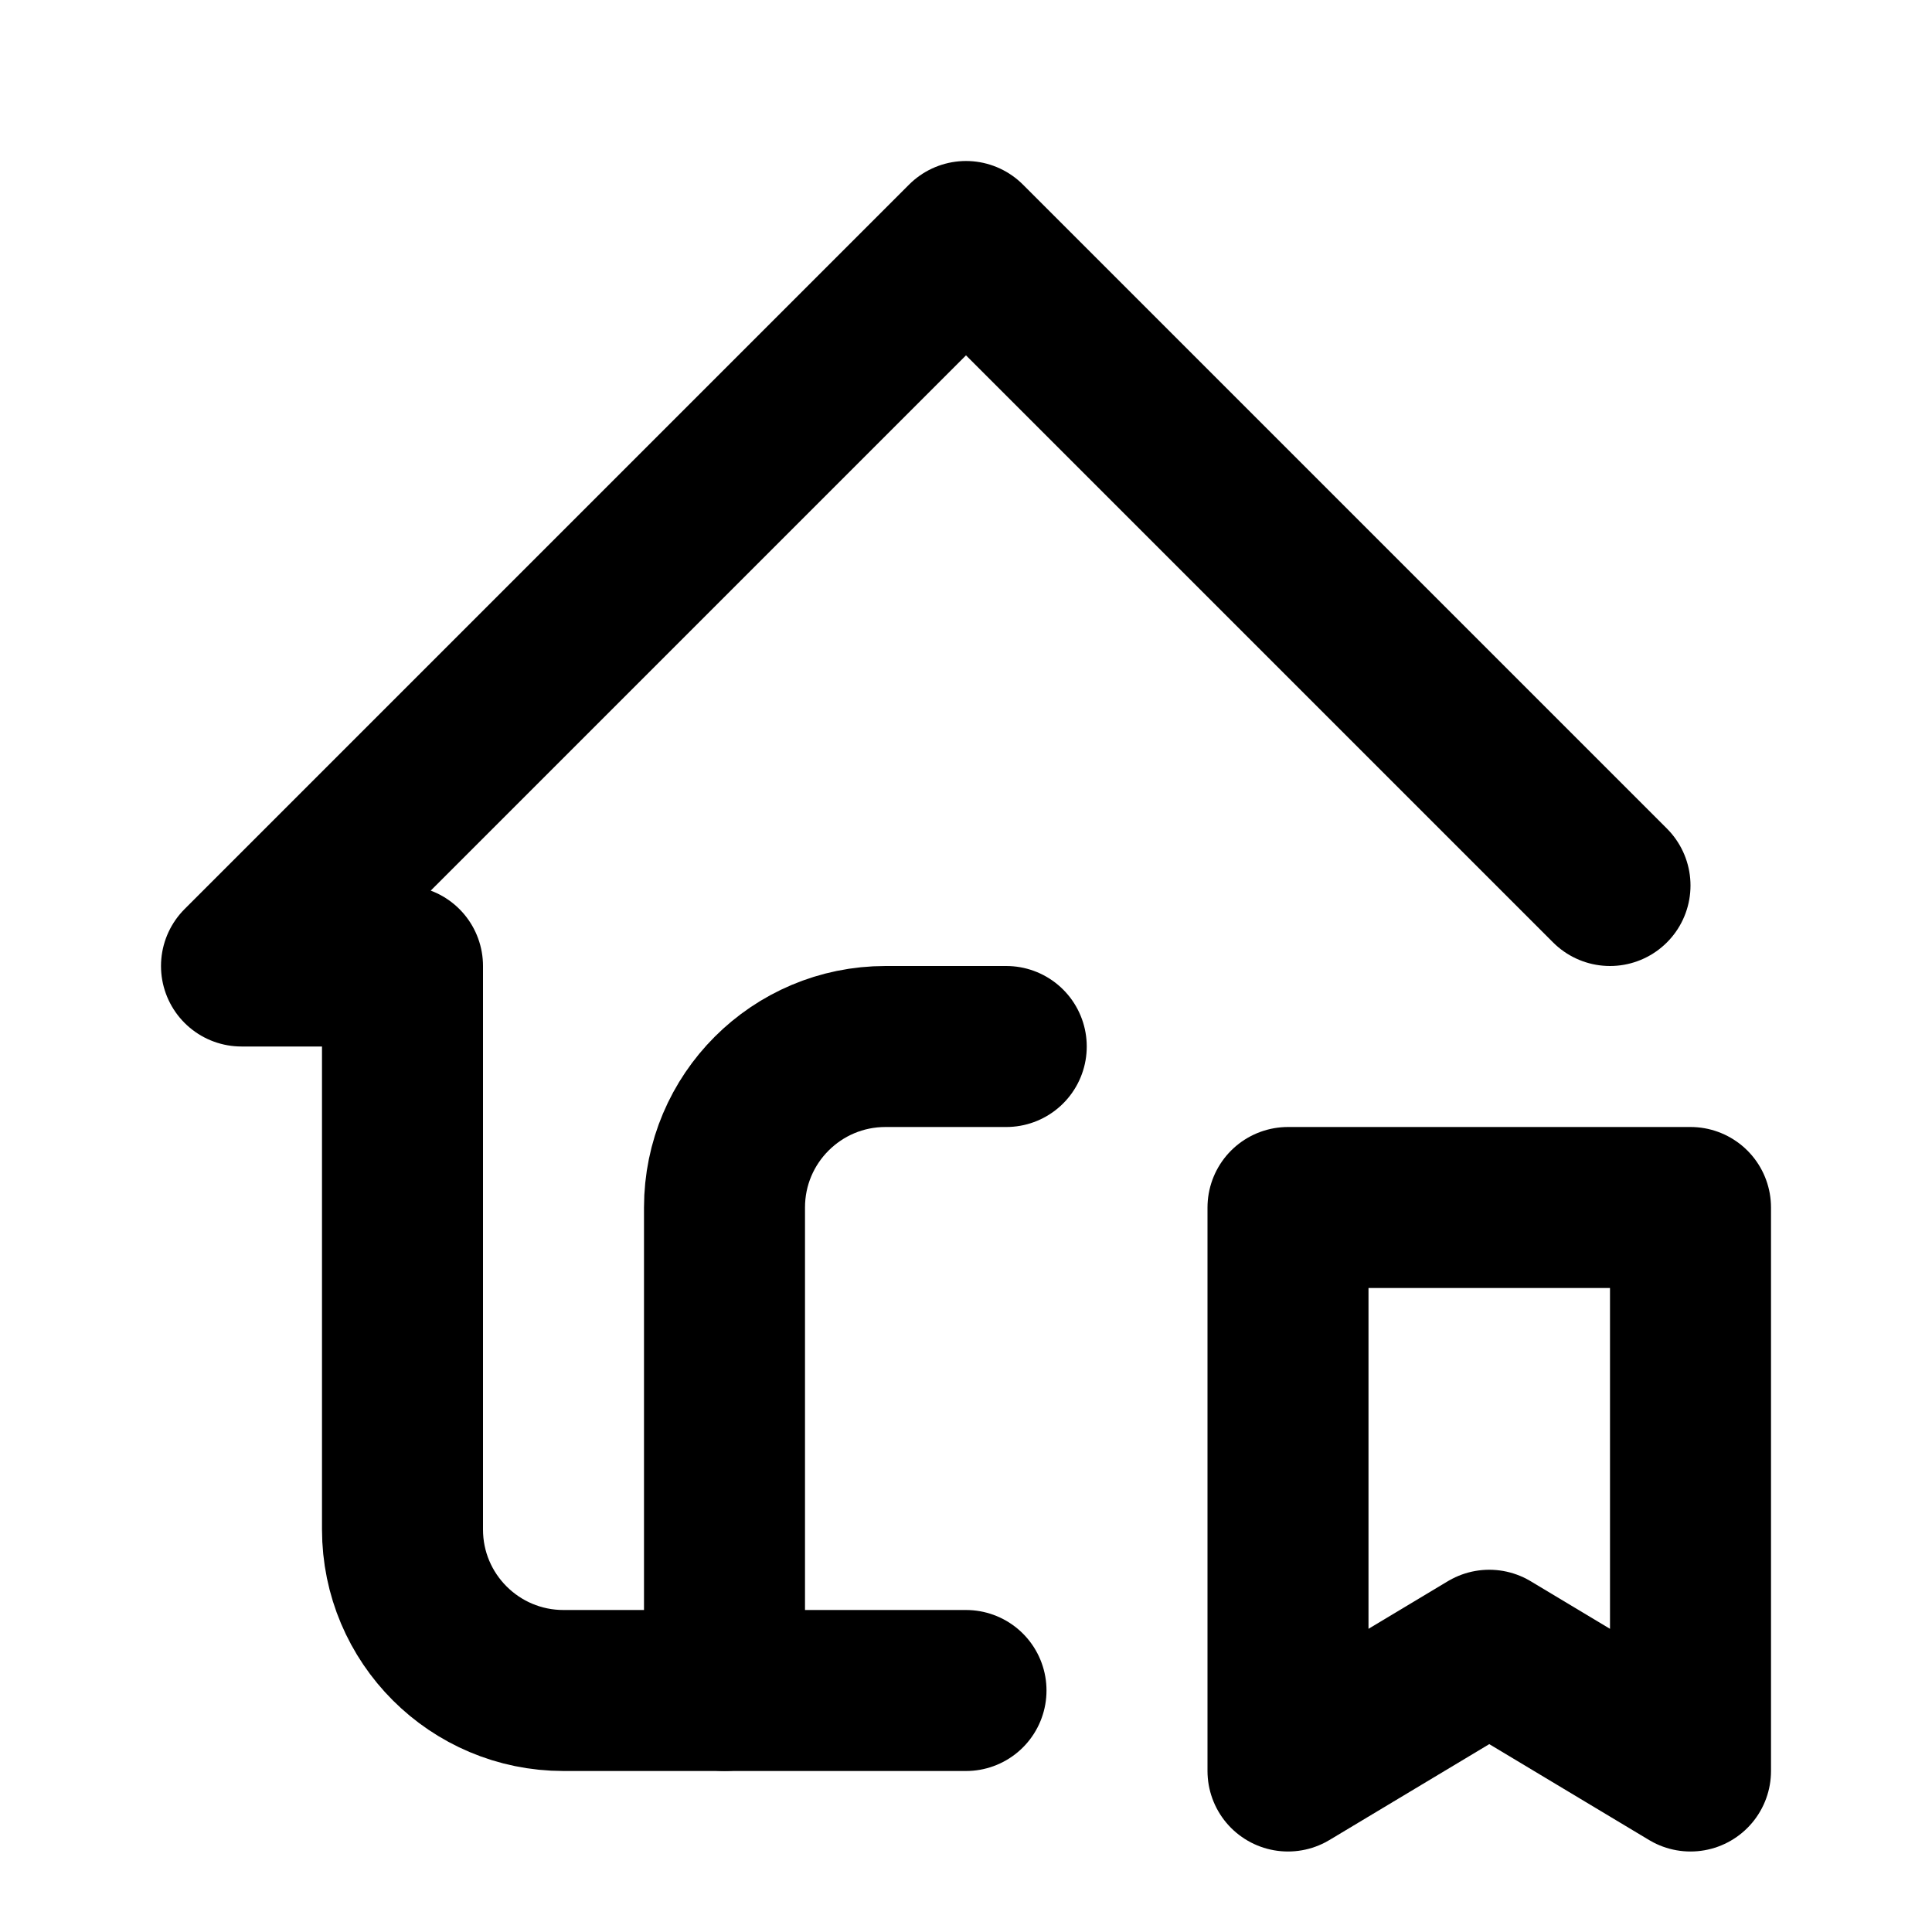
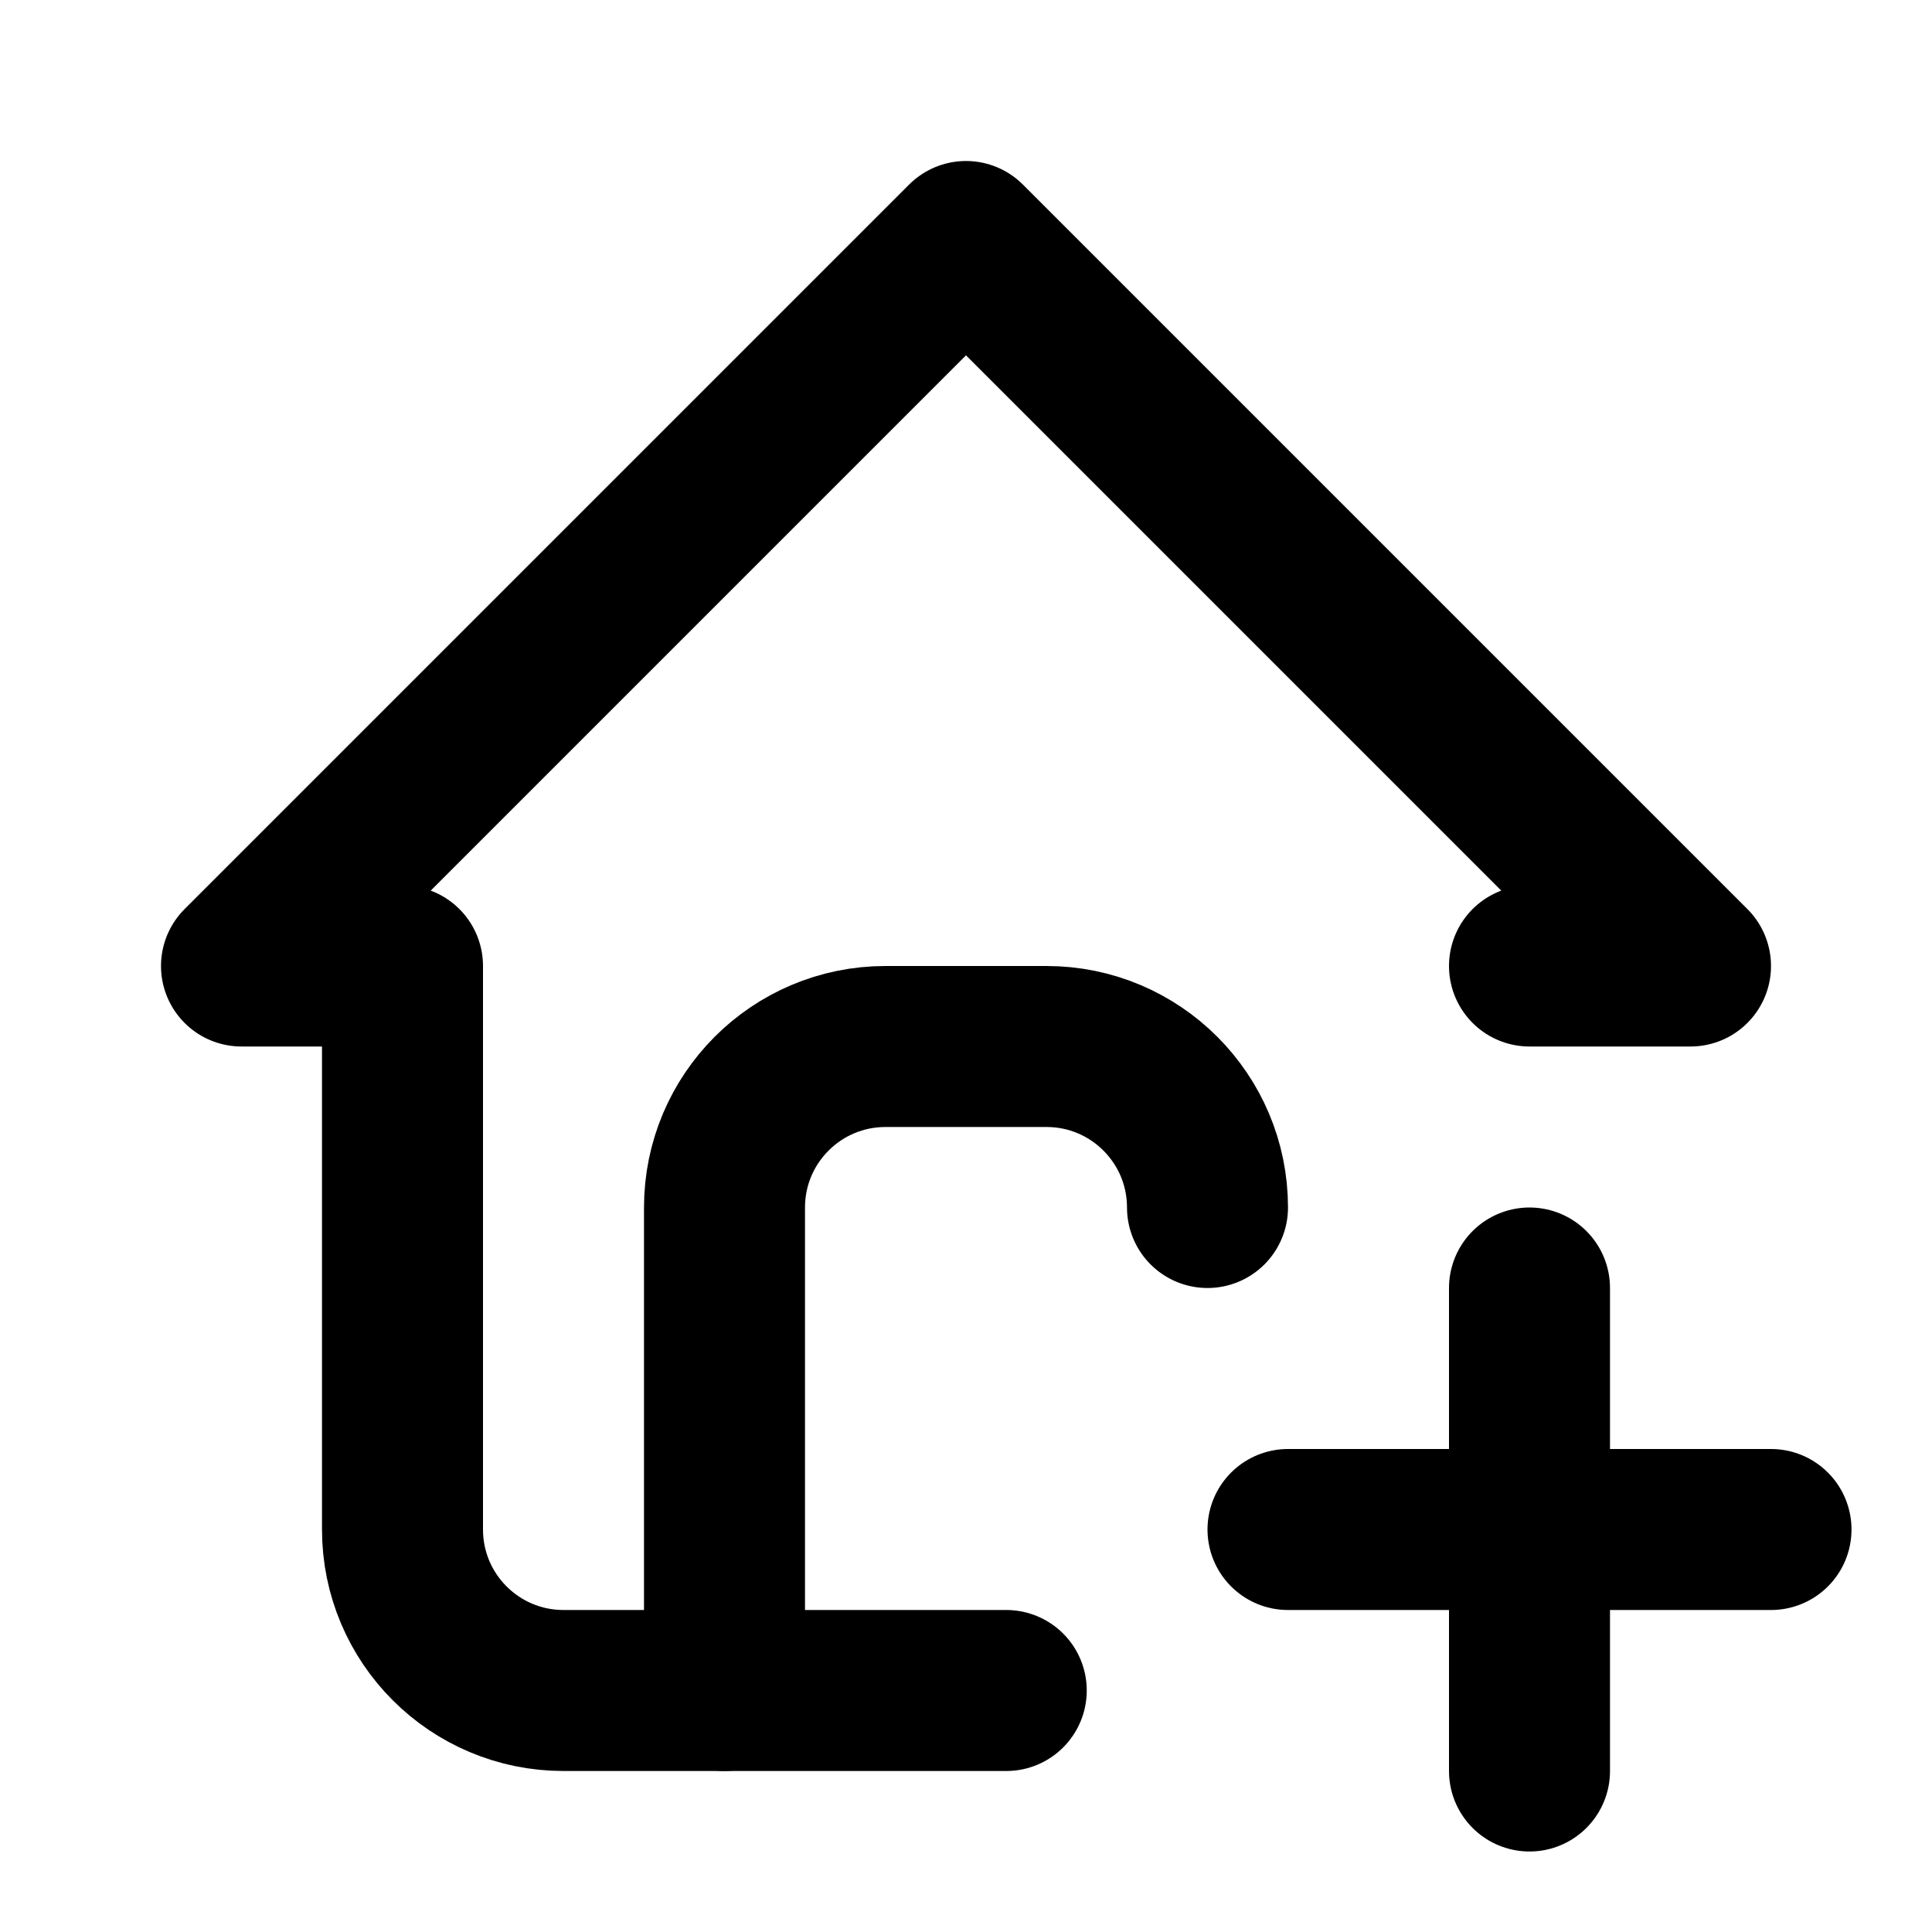
<svg xmlns="http://www.w3.org/2000/svg" width="512" height="512" viewBox="0 0 24 24" fill="#000000">
  <g fill="none" stroke="#000000" stroke-linecap="round" stroke-linejoin="round" stroke-width="2">
-     <path d="M16 15h5v7l-2.5-1.5L16 22z" />
-     <path d="m20 11l-8-8l-9 9h2v7a2 2 0 0 0 2 2h5" />
-     <path d="M9 21v-6a2 2 0 0 1 2-2h1.5" />
+     <path d="M19 12h2l-9-9l-9 9h2v7a2 2 0 0 0 2 2h5.5" />
+     <path d="M9 21v-6a2 2 0 0 1 2-2h2a2 2 0 0 1 2 2m1 4h6m-3-3v6" />
  </g>
</svg>
